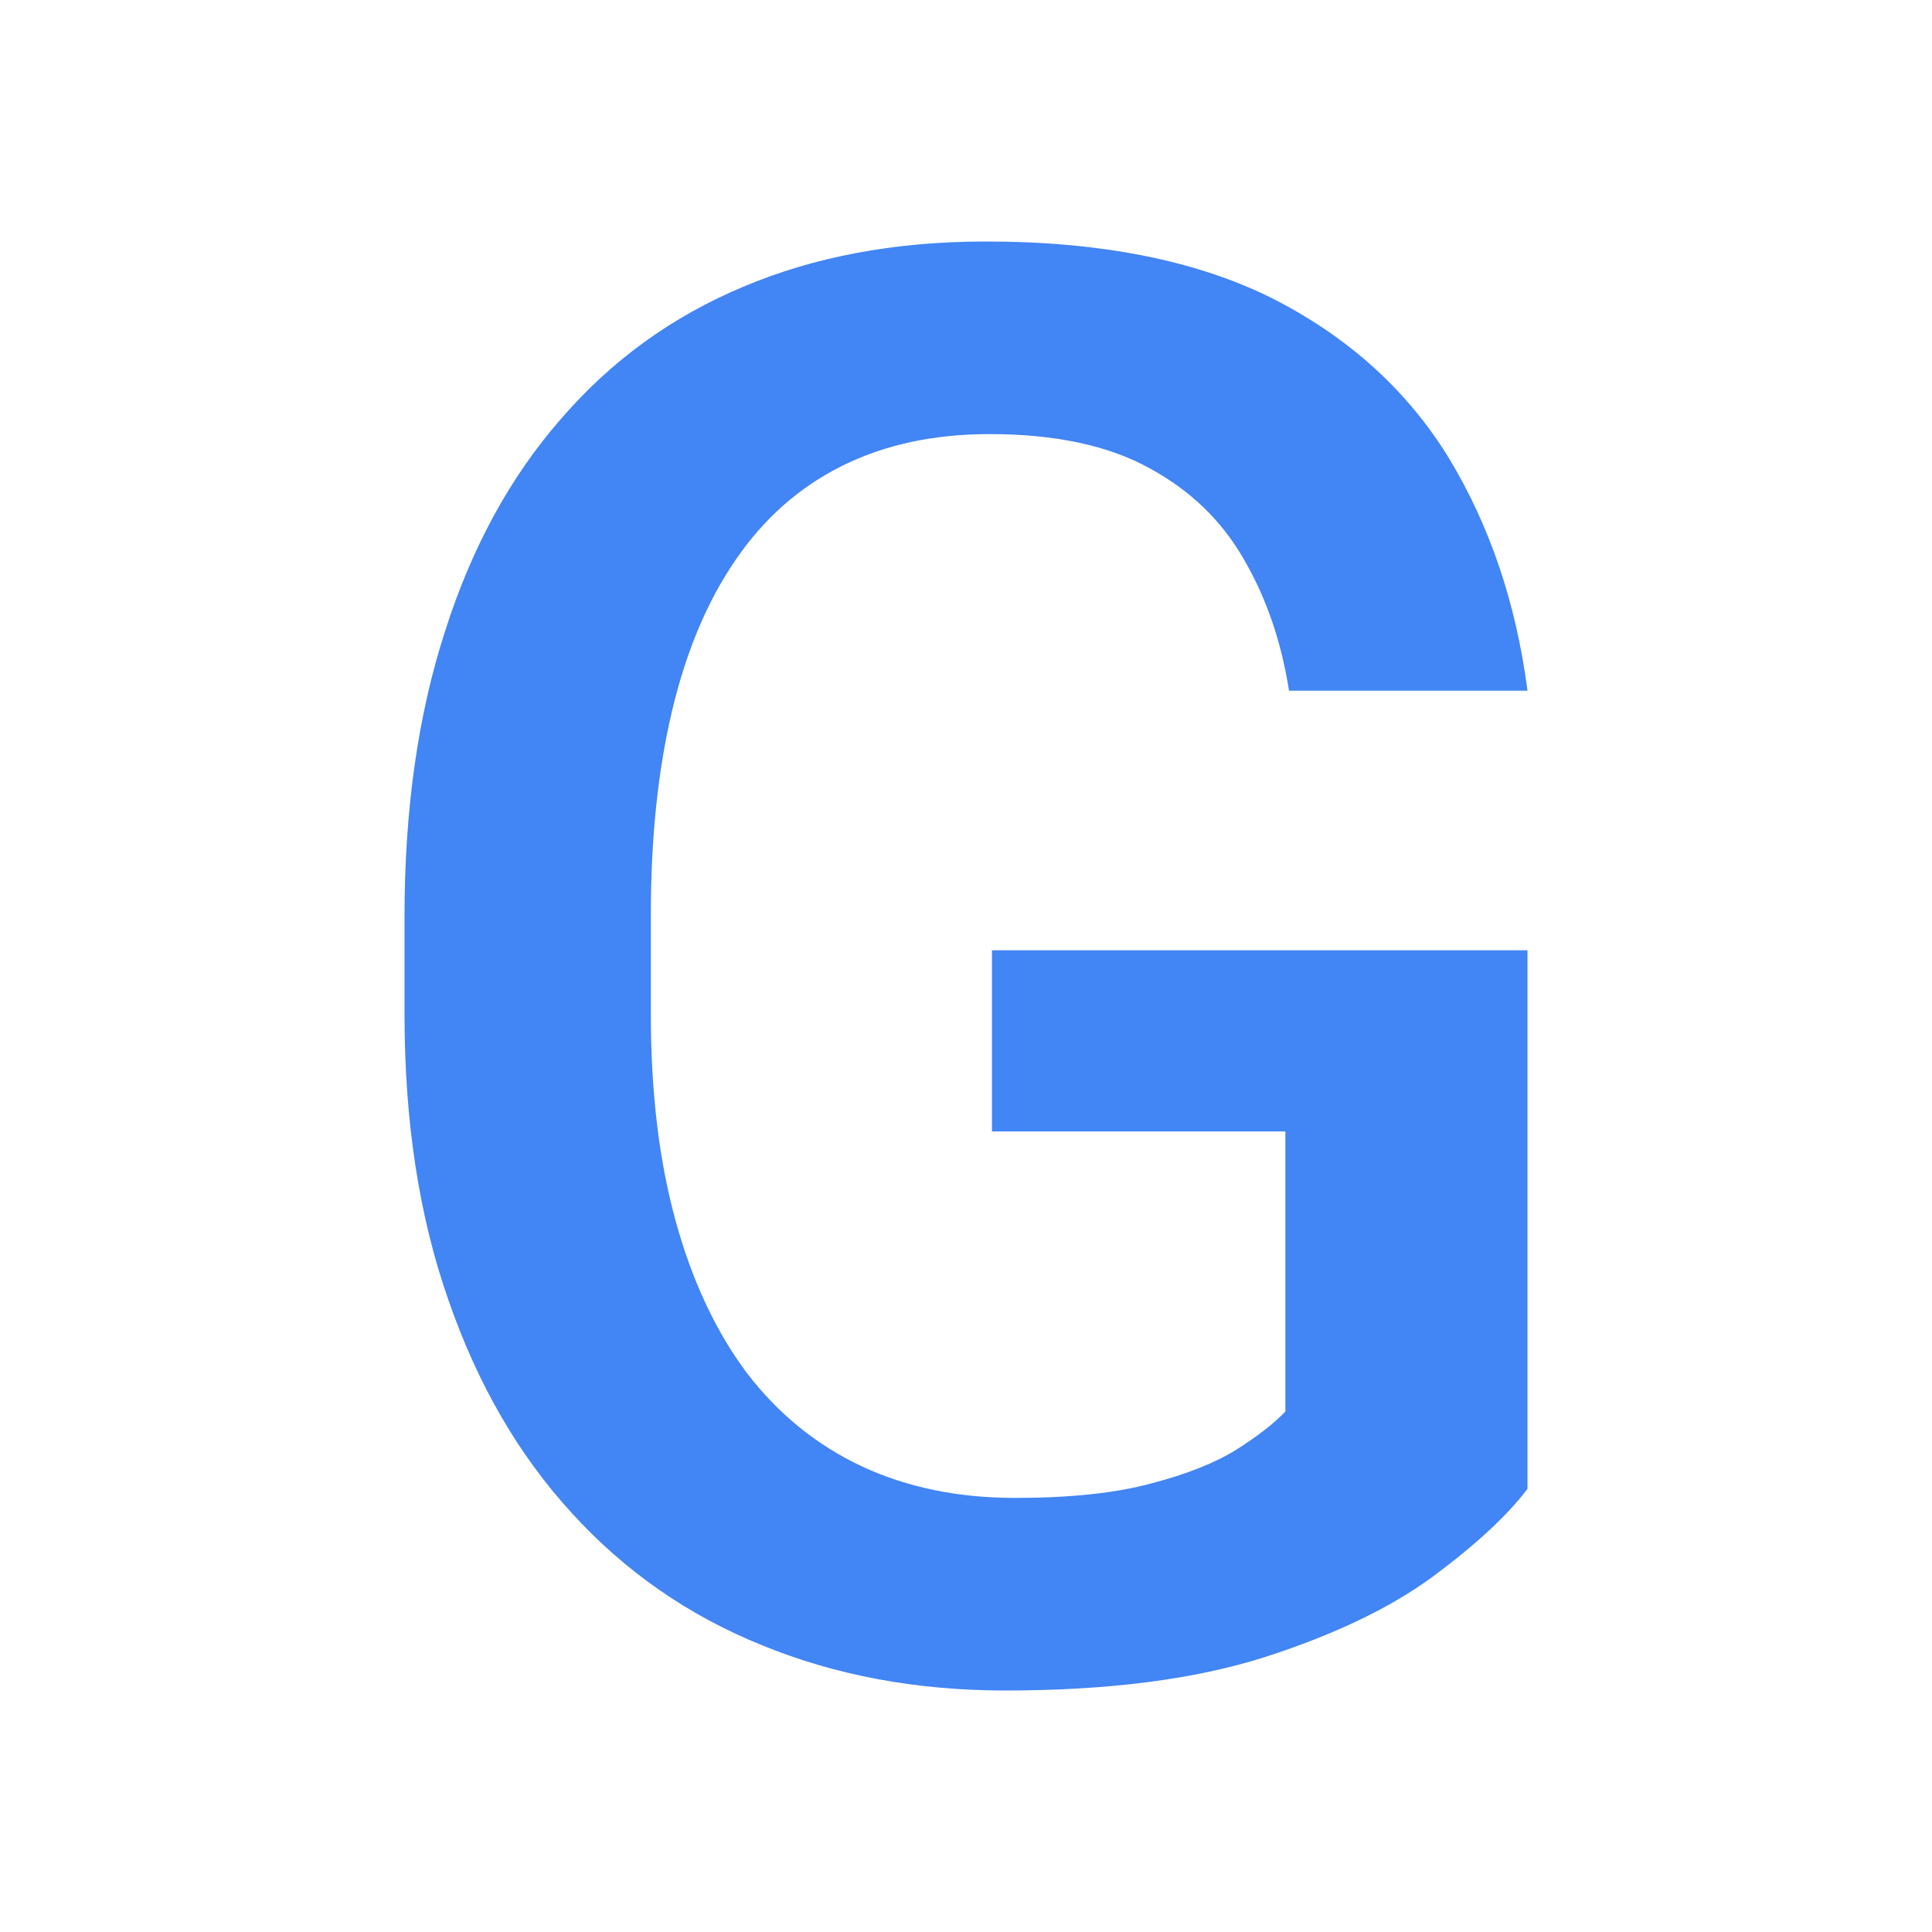
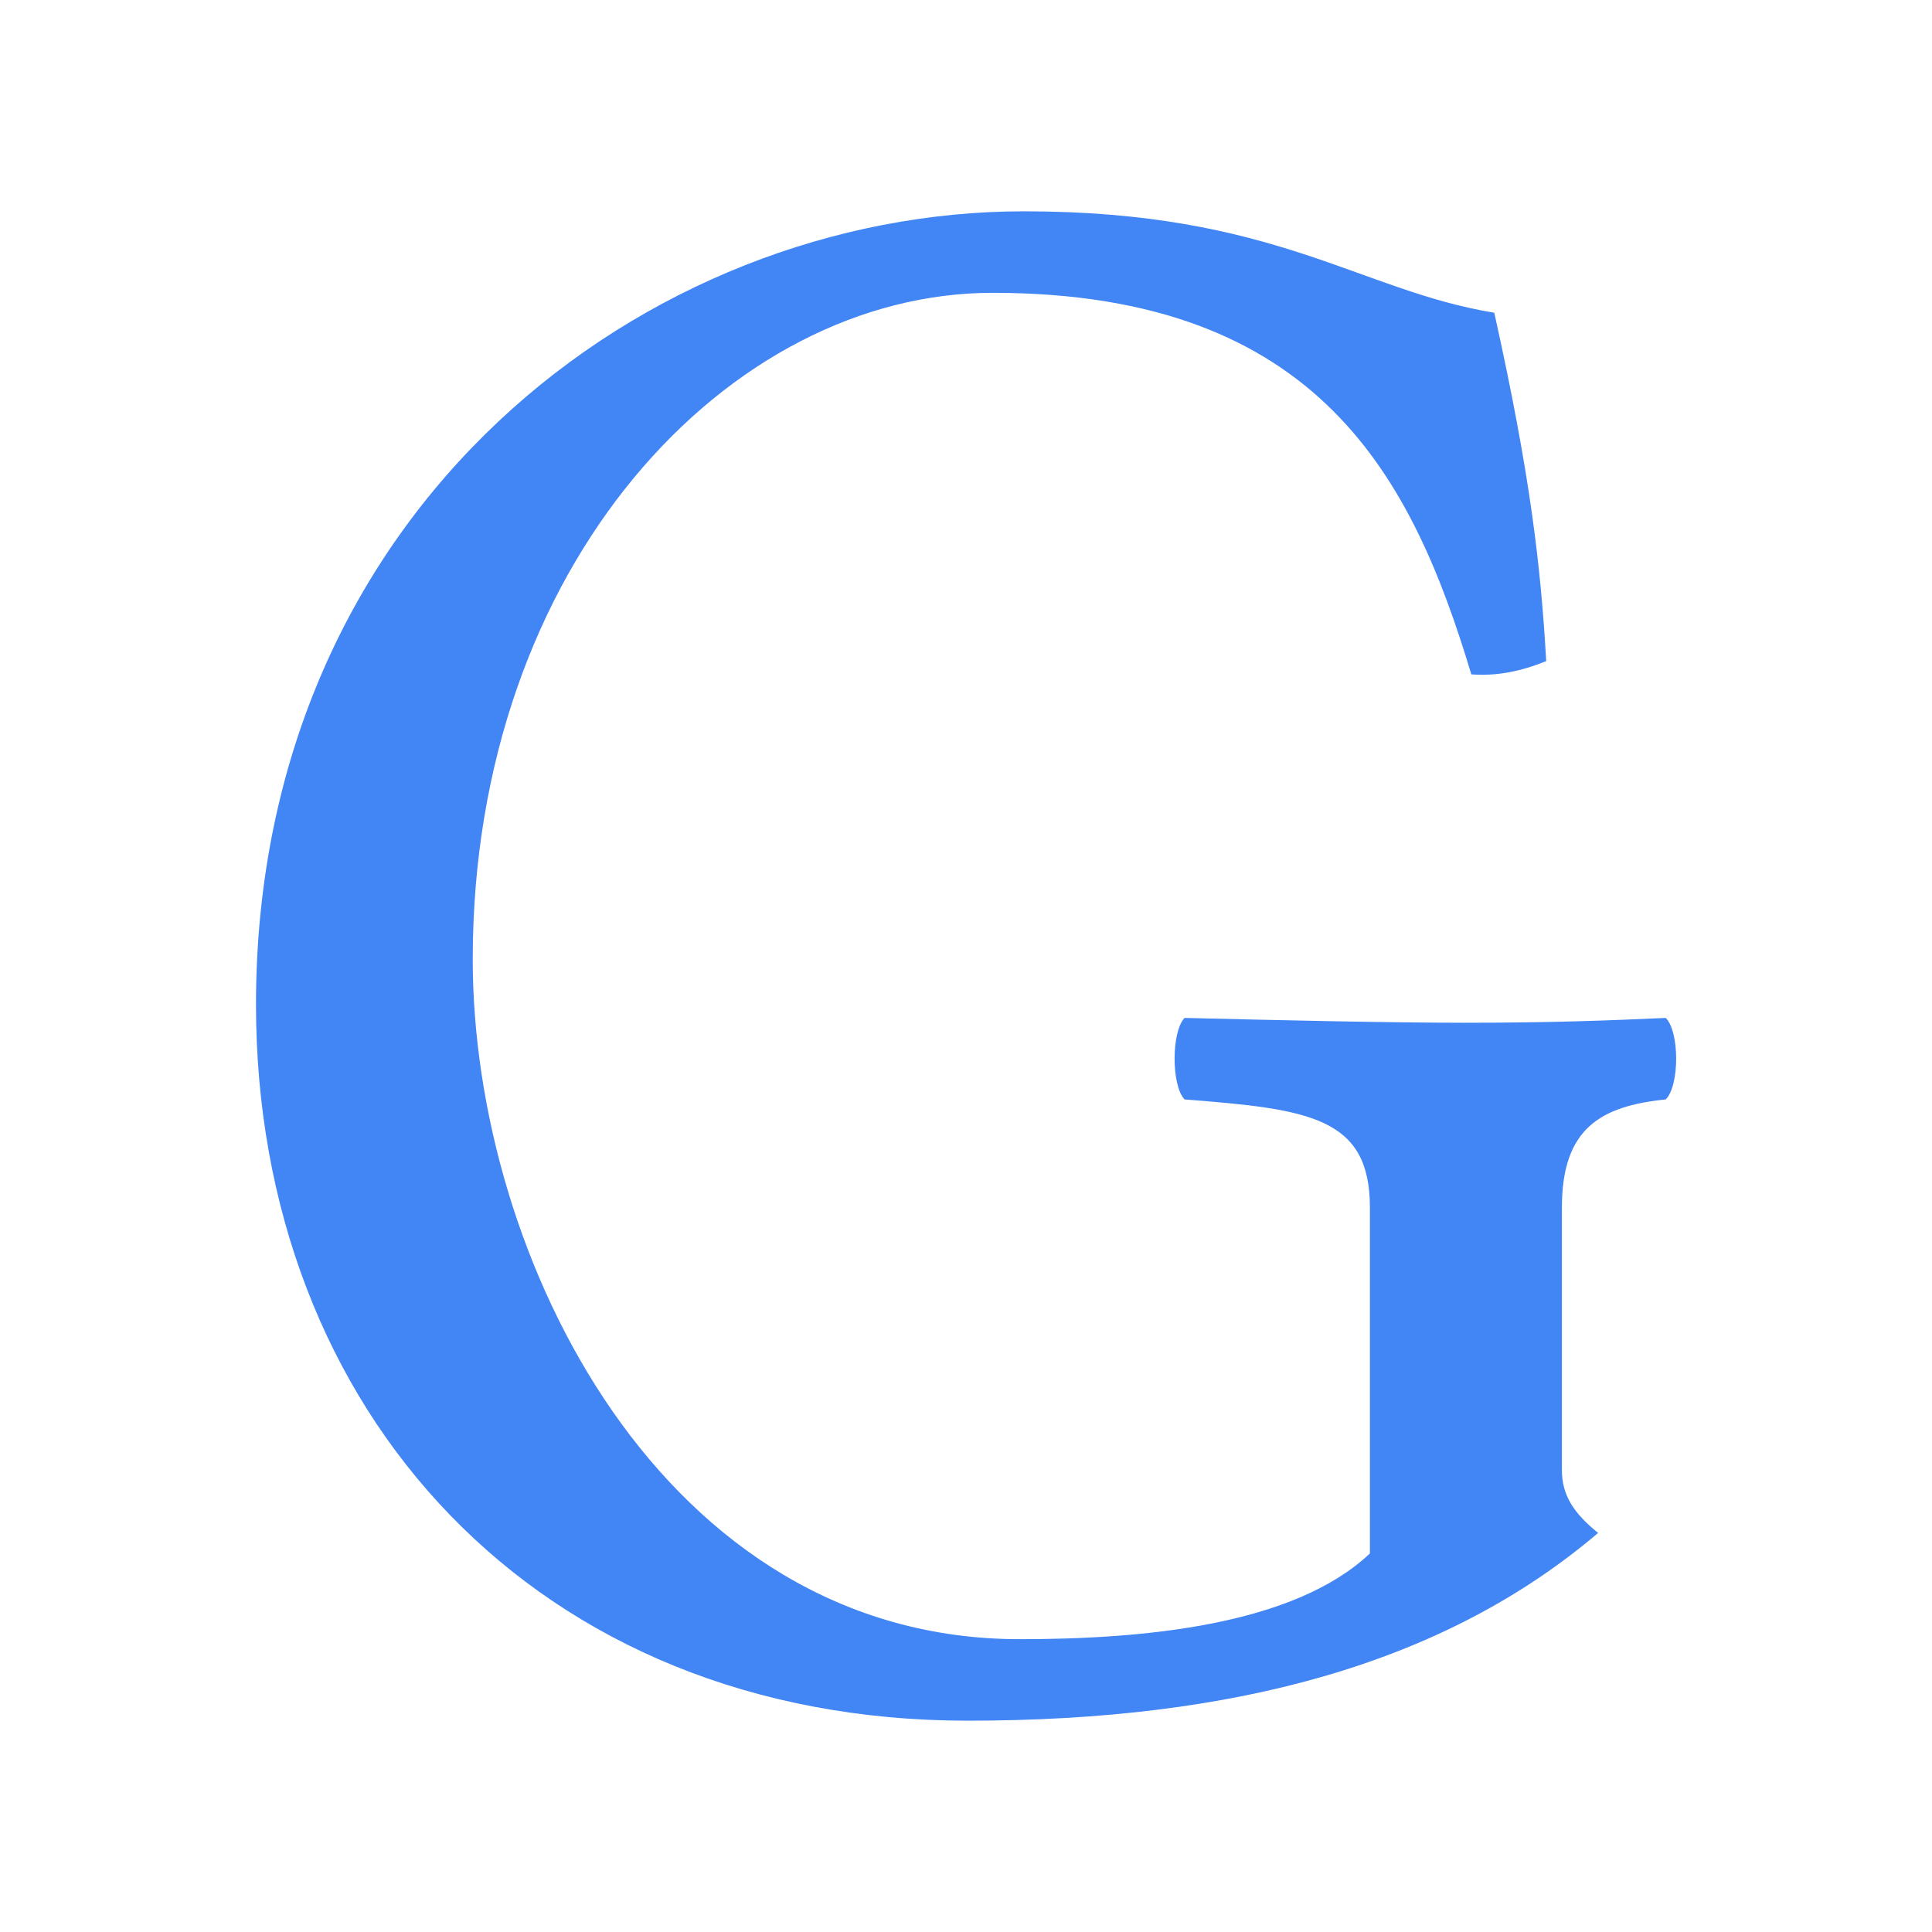
<svg xmlns="http://www.w3.org/2000/svg" viewBox="0 0 32 32">
-   <path fill="#4285f4" d="M25.3 15.74V24.66Q24.8 25.32 23.75 26.1Q22.7 26.88 20.97 27.44Q19.23 28 16.65 28Q14.45 28 12.62 27.25Q10.79 26.51 9.47 25.06Q8.15 23.62 7.43 21.54Q6.7 19.47 6.7 16.8V15.18Q6.7 12.53 7.37 10.46Q8.03 8.38 9.29 6.94Q10.54 5.49 12.31 4.75Q14.08 4 16.33 4Q19.2 4 21.09 4.95Q22.97 5.91 24 7.59Q25.02 9.28 25.3 11.44H21.35Q21.16 10.22 20.6 9.26Q20.05 8.3 19.03 7.75Q18.01 7.19 16.39 7.19Q15 7.19 13.94 7.72Q12.88 8.25 12.18 9.28Q11.48 10.3 11.13 11.78Q10.78 13.26 10.78 15.15V16.8Q10.78 18.73 11.19 20.22Q11.6 21.71 12.37 22.74Q13.15 23.76 14.28 24.29Q15.4 24.81 16.81 24.81Q18.19 24.81 19.07 24.57Q19.95 24.34 20.48 24.01Q21 23.68 21.29 23.38V18.74H16.43V15.74Z" />
+   <path fill="#4285f4" d="M16.96 3.5C10.71 3.5 4.24 8.4 4.24 16.64C4.24 23.37 8.88 28.5 16.03 28.5C20.44 28.5 23.92 27.56 26.47 25.39C26.06 25.06 25.87 24.76 25.87 24.35V20C25.87 18.69 26.51 18.32 27.59 18.21C27.82 17.98 27.82 17.09 27.59 16.86C26.69 16.9 25.76 16.94 24.26 16.94C23.01 16.94 21.27 16.9 19.62 16.86C19.4 17.09 19.4 17.98 19.62 18.21C21.68 18.37 22.69 18.5 22.69 20V25.73C21.42 26.93 18.91 27.15 16.89 27.15C10.98 27.15 7.83 20.83 7.83 15.89C7.83 9.34 12.08 4.85 16.44 4.85C21.87 4.85 23.4 7.95 24.37 11.17C24.8 11.2 25.19 11.12 25.61 10.95C25.52 9.38 25.35 7.88 24.75 5.18C22.5 4.81 21.12 3.5 16.96 3.5Z" />
</svg>
